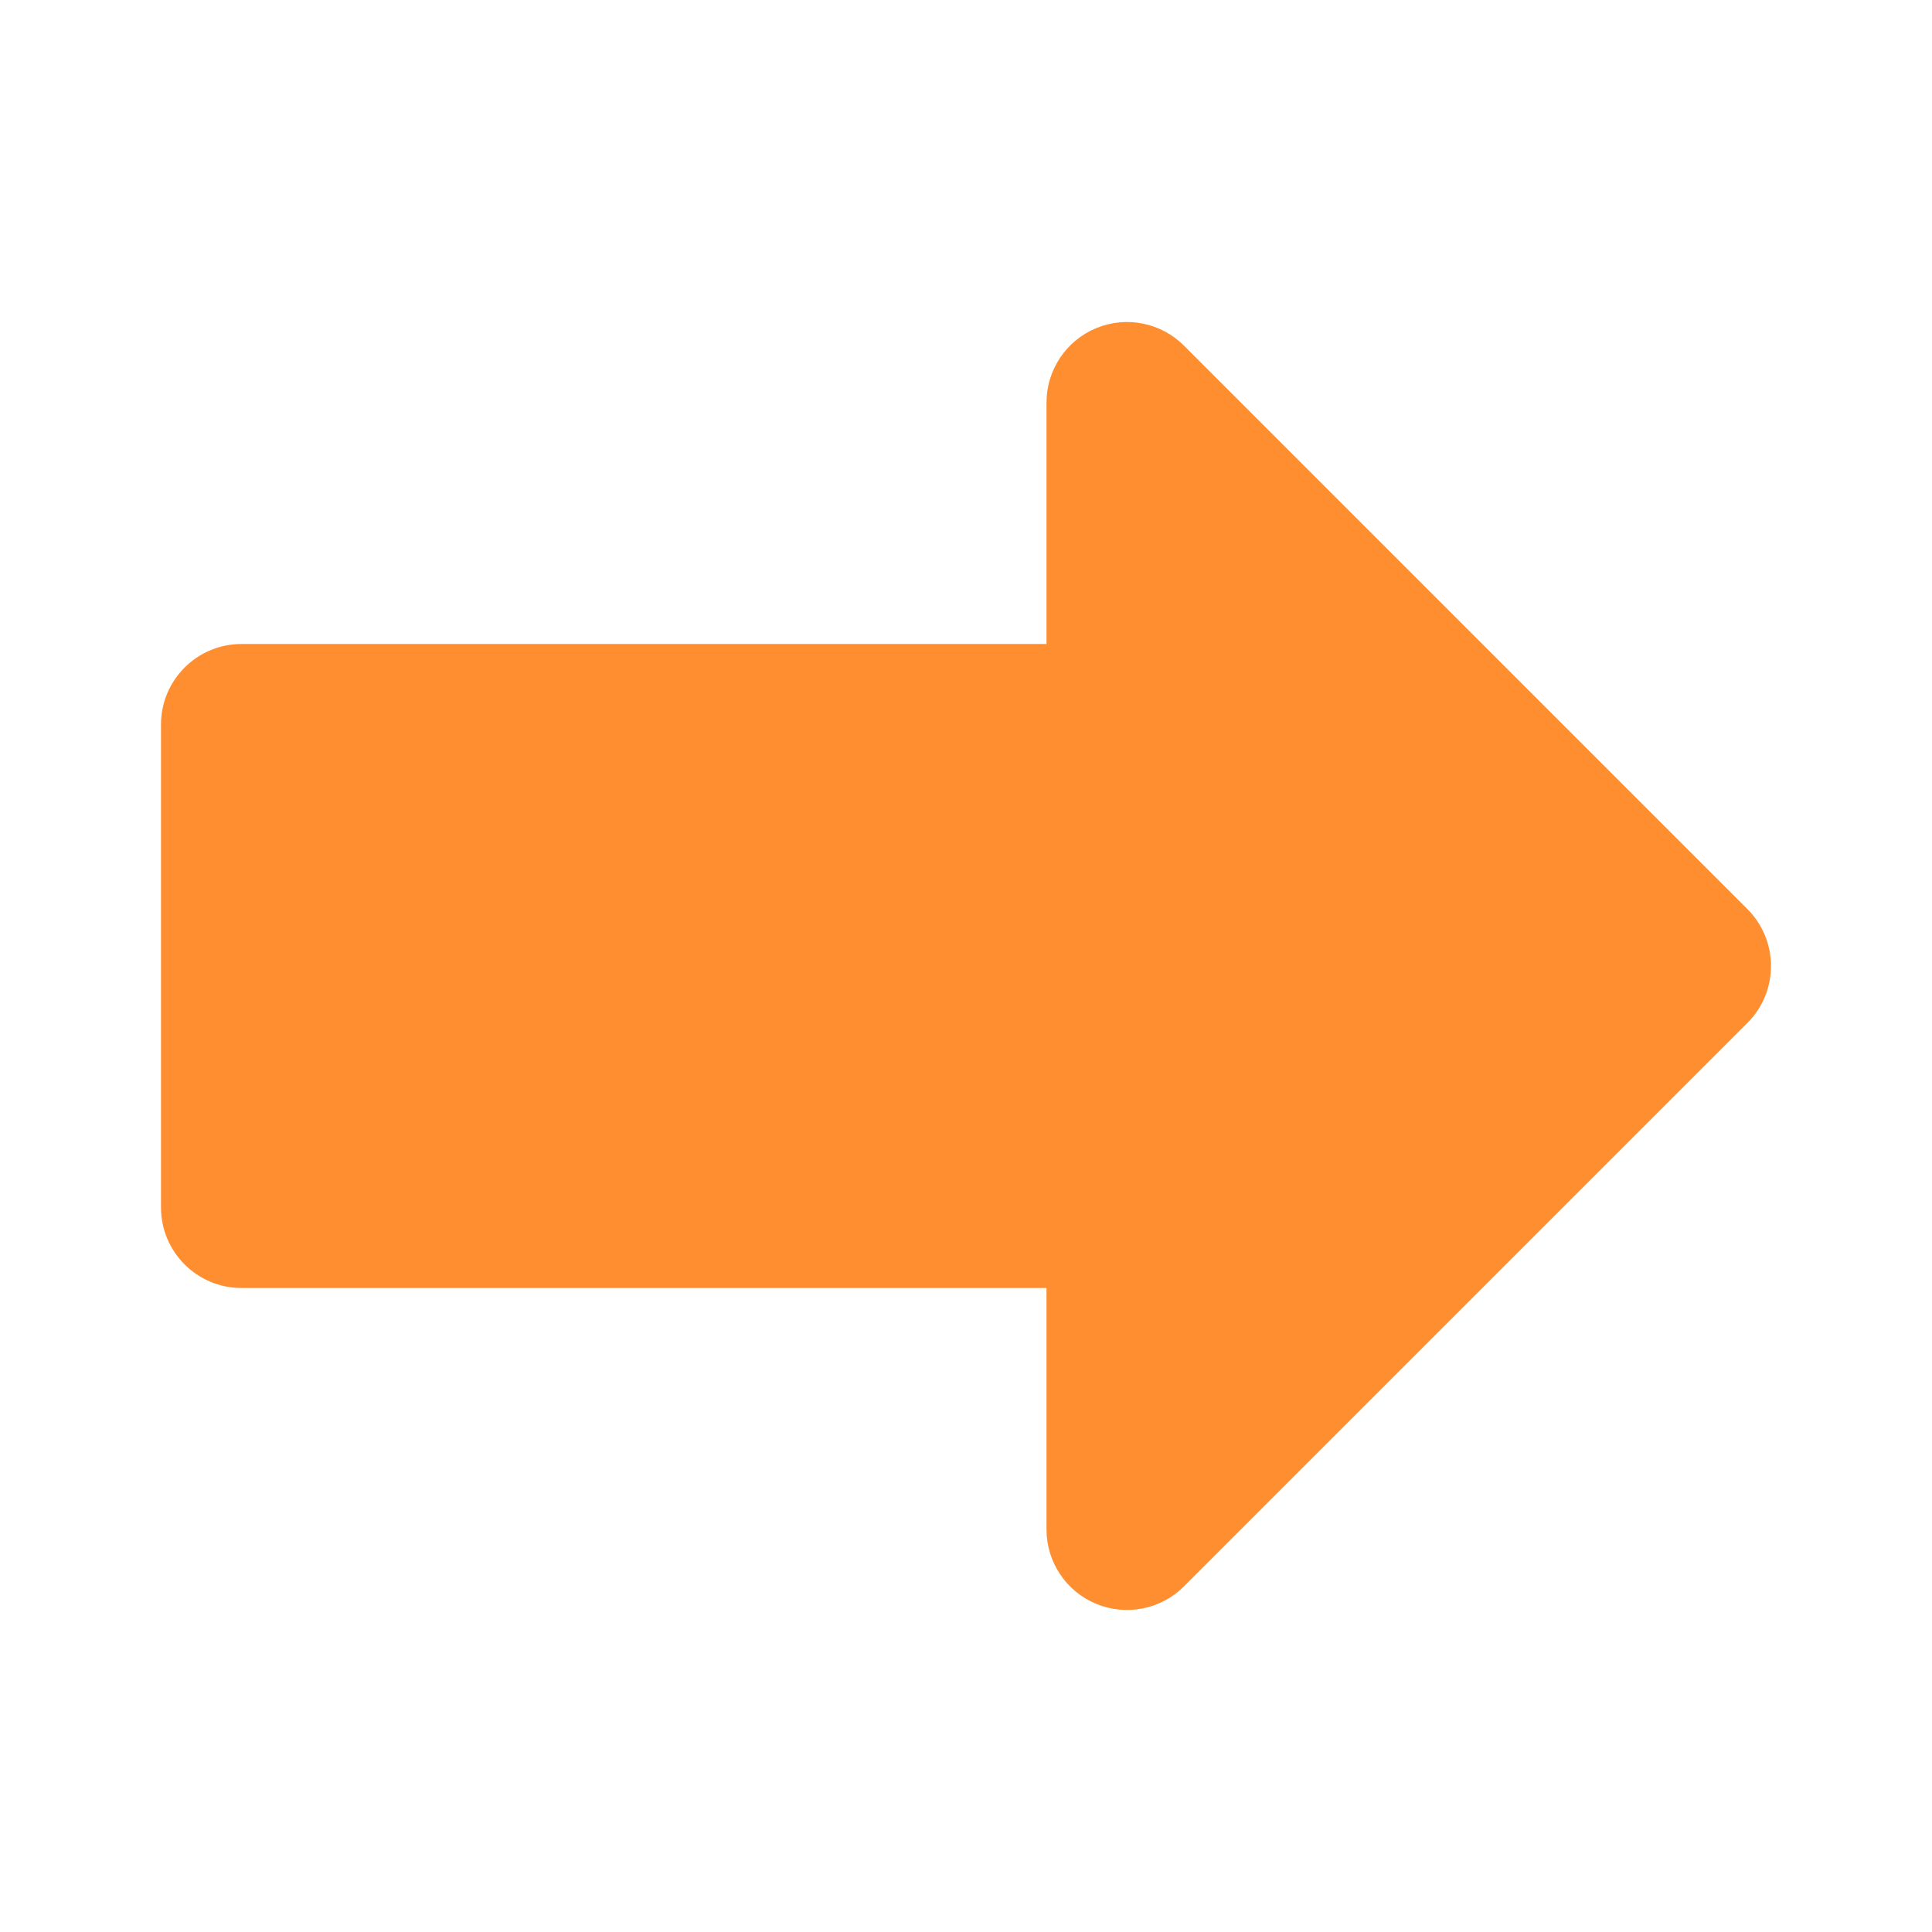
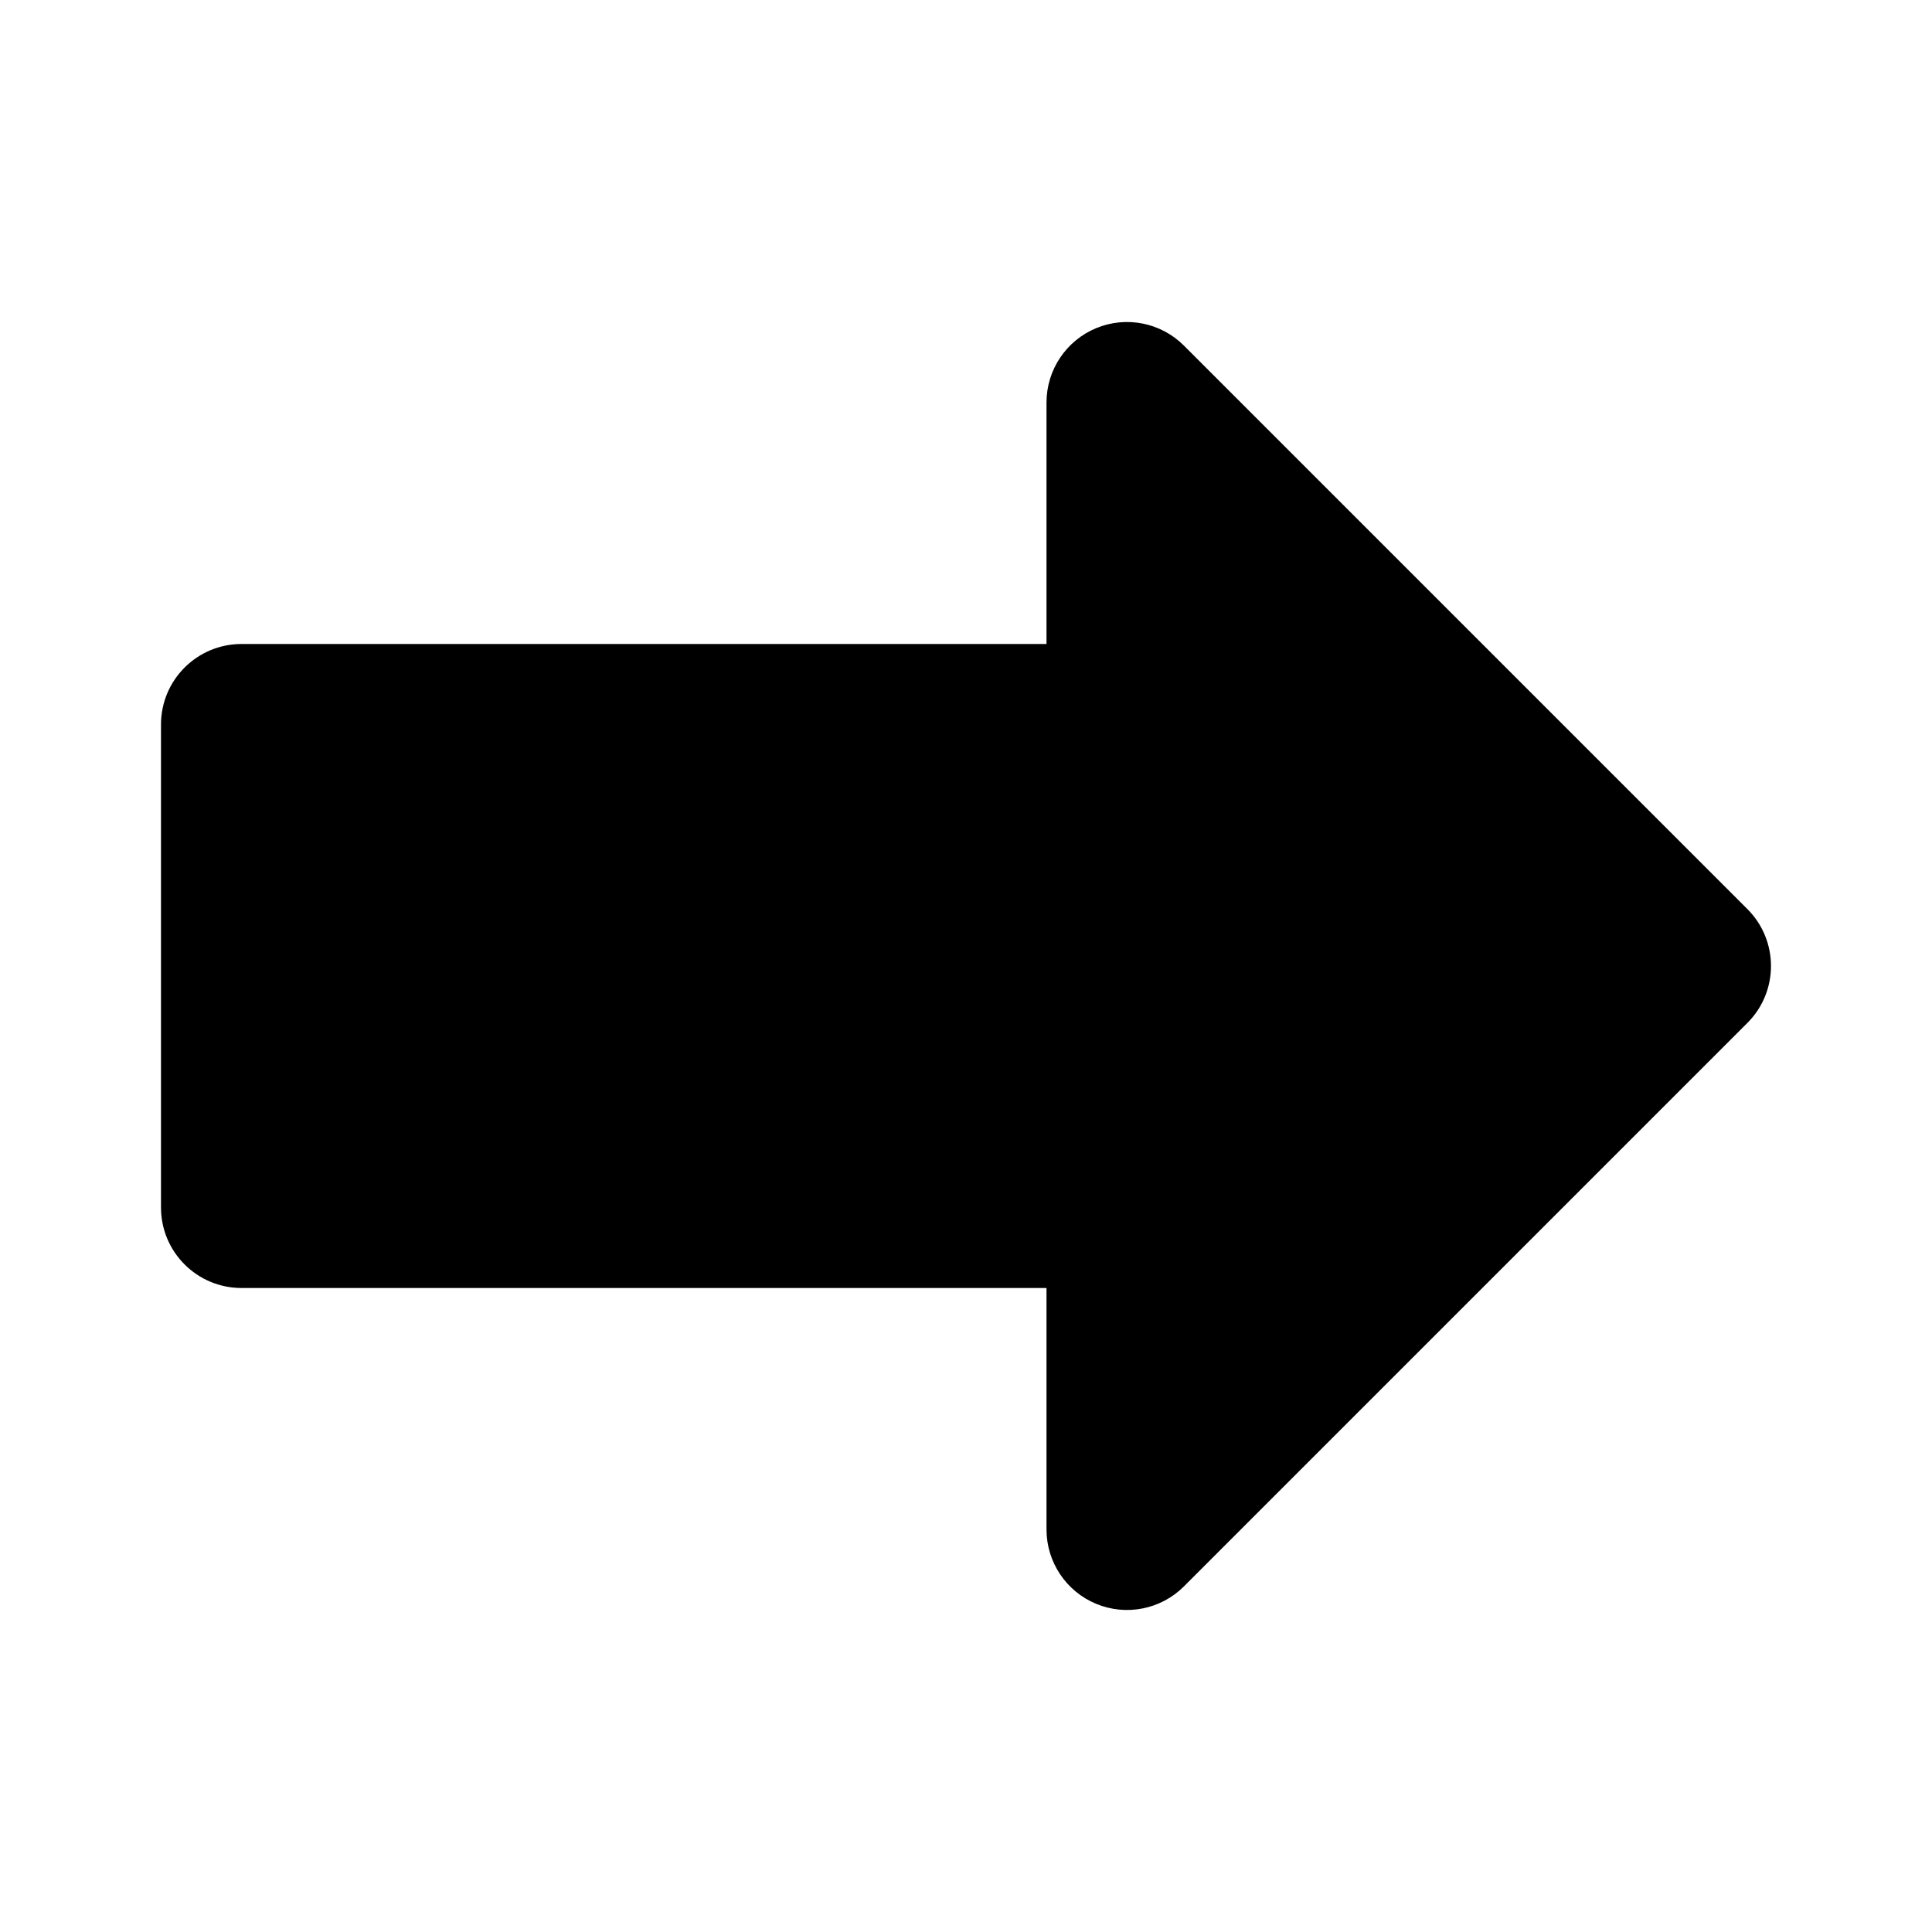
<svg xmlns="http://www.w3.org/2000/svg" viewBox="0 0 24 24">
  <g id="Right-3" data-name="Right">
-     <path d="M21.707,11.293l-7-7A1,1,0,0,0,13,5V8H3A1,1,0,0,0,2,9v6a1,1,0,0,0,1,1H13v3a1,1,0,0,0,1.707.707l7-7A1,1,0,0,0,21.707,11.293Z" style="fill:#ff8e31" />
+     <path d="M21.707,11.293l-7-7A1,1,0,0,0,13,5V8H3A1,1,0,0,0,2,9v6a1,1,0,0,0,1,1H13v3a1,1,0,0,0,1.707.707l7-7A1,1,0,0,0,21.707,11.293Z" fill="current" stroke="current" />
  </g>
</svg>
